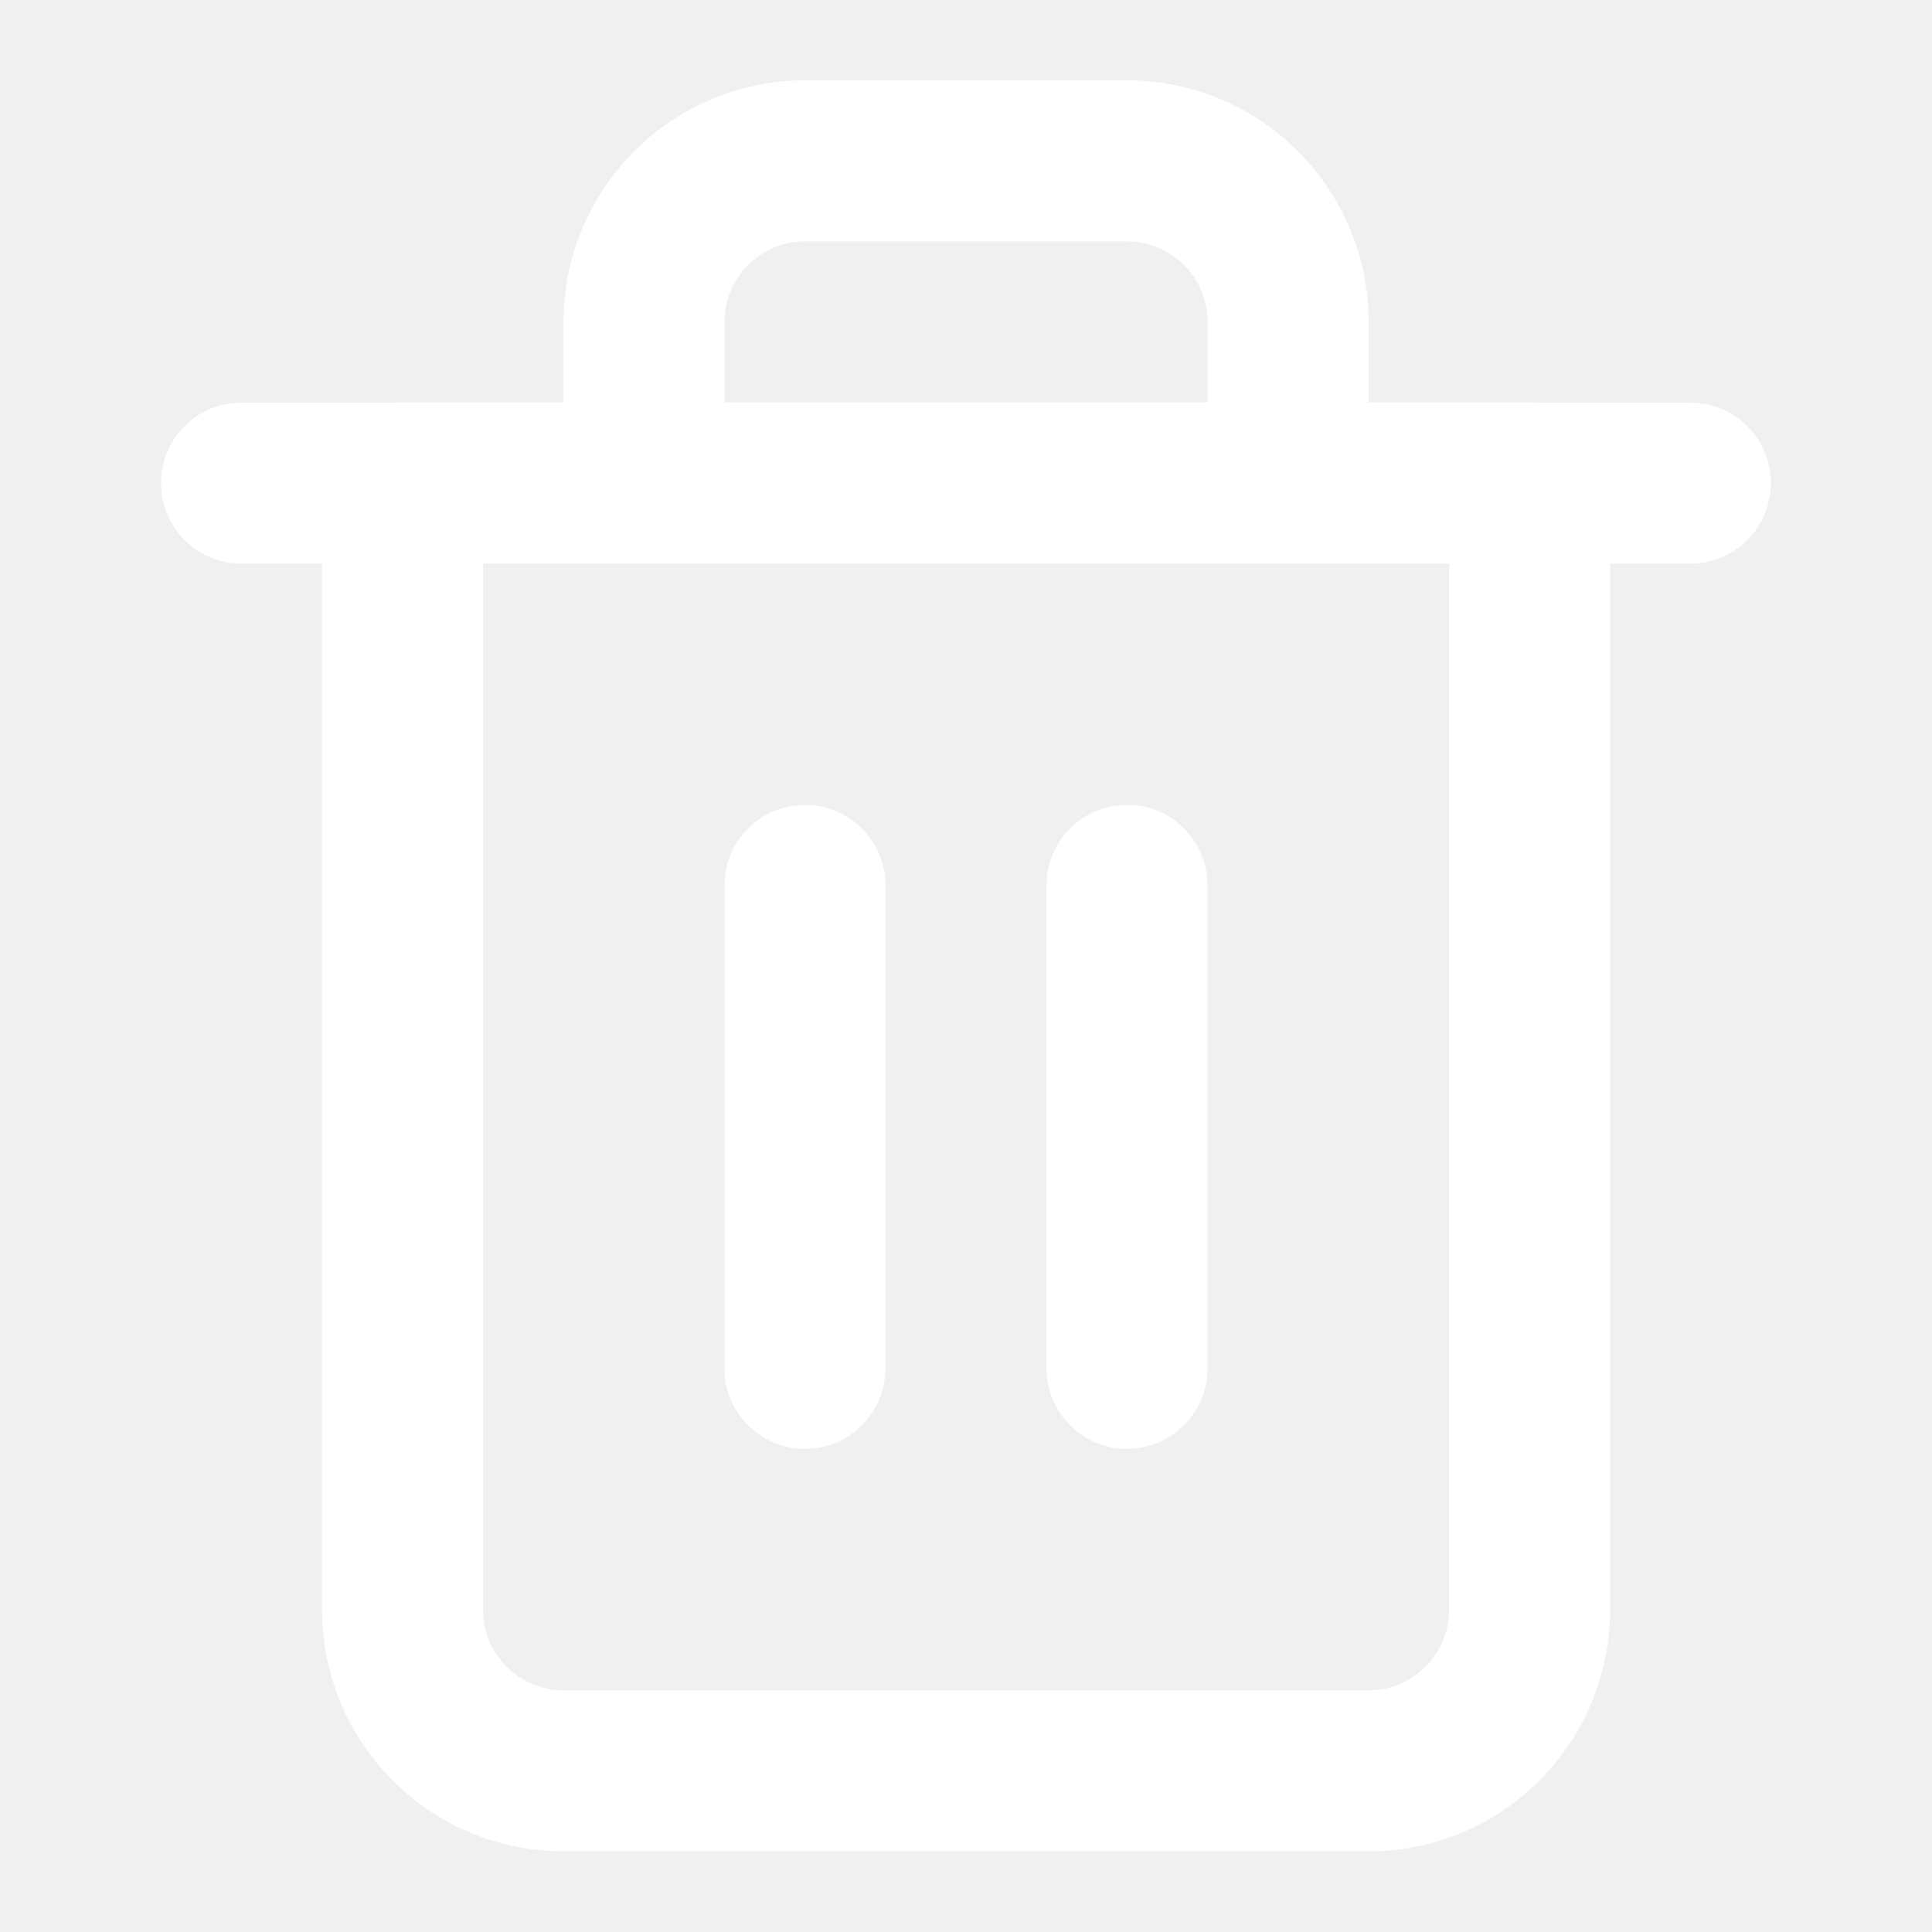
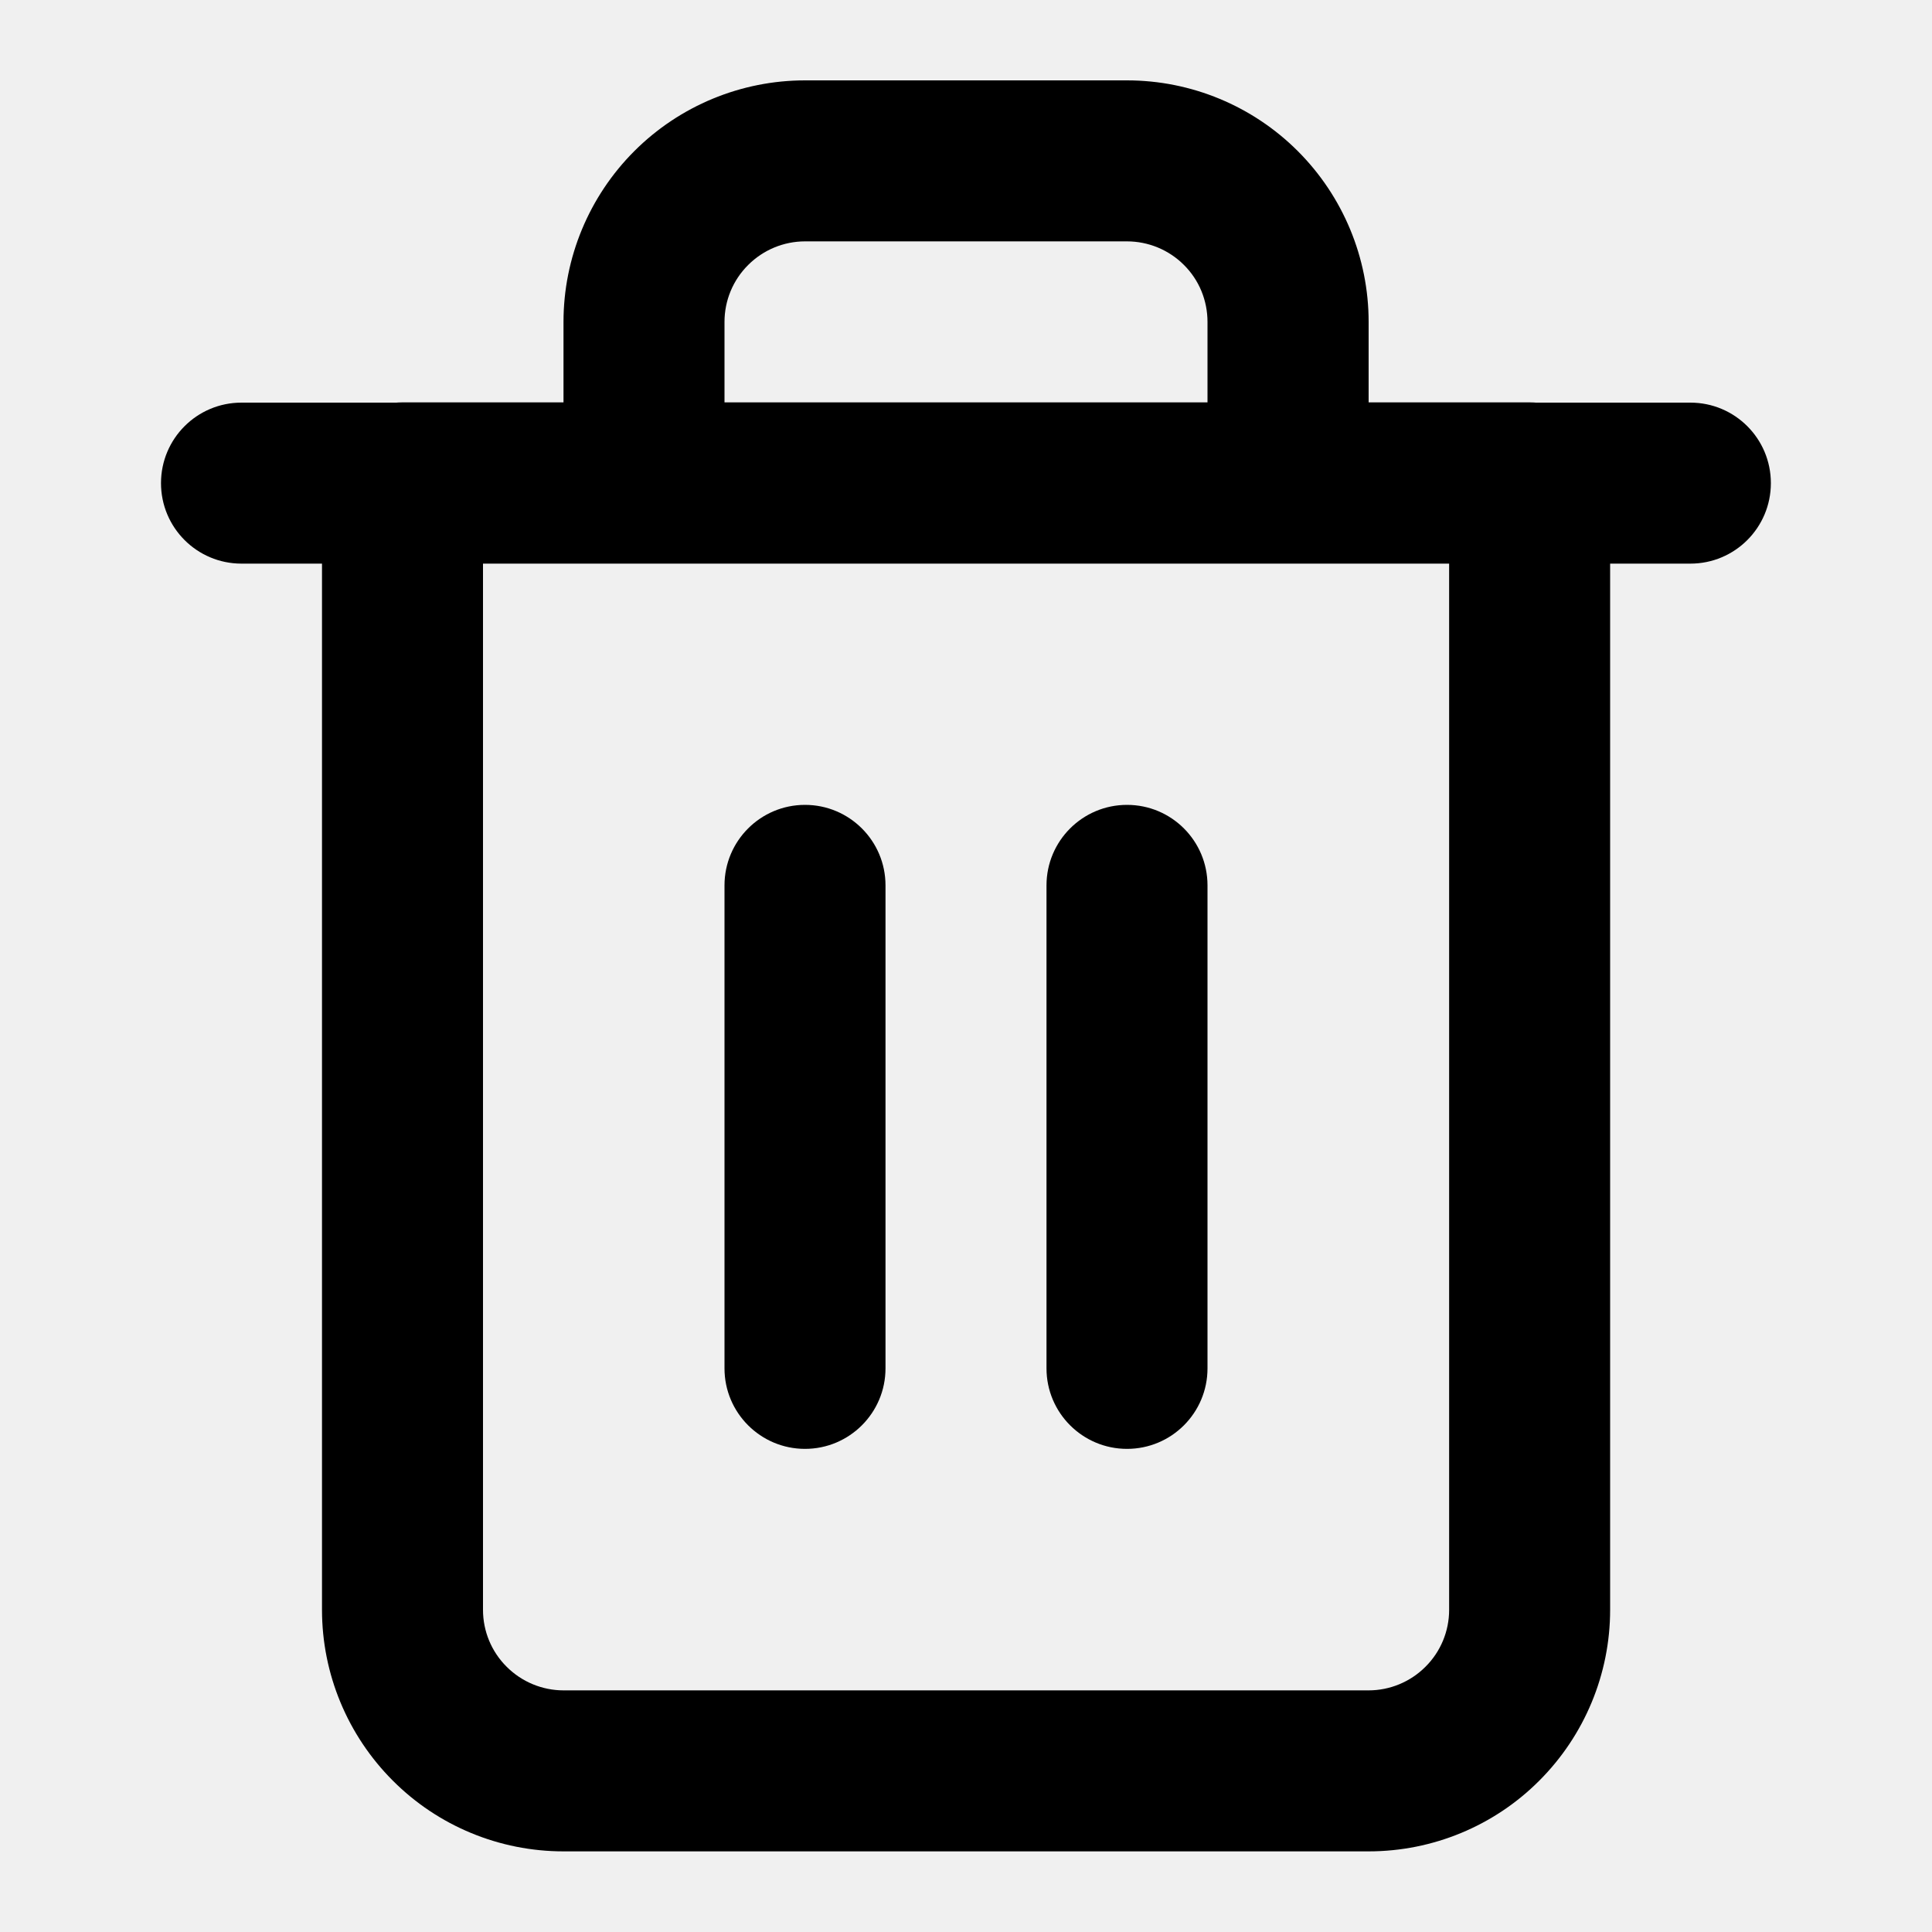
<svg xmlns="http://www.w3.org/2000/svg" width="15" height="15" viewBox="0 0 15 15" fill="none">
-   <path fill-rule="evenodd" clip-rule="evenodd" d="M1.25 3.751C1.25 3.406 1.529 3.126 1.875 3.126H13.124C13.47 3.126 13.749 3.406 13.749 3.751C13.749 4.096 13.47 4.376 13.124 4.376H1.875C1.529 4.376 1.25 4.096 1.25 3.751Z" fill="white" />
-   <path fill-rule="evenodd" clip-rule="evenodd" d="M6.25 1.874C6.085 1.874 5.926 1.94 5.809 2.057C5.691 2.174 5.625 2.333 5.625 2.499V3.124H9.375V2.499C9.375 2.333 9.31 2.174 9.192 2.057C9.075 1.94 8.916 1.874 8.75 1.874H6.25ZM10.626 3.124V2.499C10.626 2.002 10.428 1.525 10.076 1.173C9.725 0.822 9.248 0.624 8.75 0.624H6.25C5.753 0.624 5.276 0.822 4.925 1.173C4.573 1.525 4.375 2.002 4.375 2.499V3.124H3.125C2.78 3.124 2.5 3.404 2.5 3.749V12.499C2.5 12.996 2.698 13.473 3.05 13.825C3.401 14.177 3.878 14.374 4.375 14.374H10.626C11.123 14.374 11.6 14.177 11.951 13.825C12.303 13.473 12.501 12.996 12.501 12.499V3.749C12.501 3.404 12.221 3.124 11.876 3.124H10.626ZM3.75 4.374V12.499C3.75 12.665 3.816 12.824 3.934 12.941C4.051 13.058 4.21 13.124 4.375 13.124H10.626C10.791 13.124 10.95 13.058 11.067 12.941C11.185 12.824 11.251 12.665 11.251 12.499V4.374H3.75Z" fill="white" />
-   <path fill-rule="evenodd" clip-rule="evenodd" d="M8.75 6.249C9.096 6.249 9.375 6.529 9.375 6.874V10.624C9.375 10.969 9.096 11.249 8.75 11.249C8.405 11.249 8.125 10.969 8.125 10.624V6.874C8.125 6.529 8.405 6.249 8.75 6.249Z" fill="white" />
-   <path fill-rule="evenodd" clip-rule="evenodd" d="M6.25 6.249C6.595 6.249 6.875 6.529 6.875 6.874V10.624C6.875 10.969 6.595 11.249 6.25 11.249C5.905 11.249 5.625 10.969 5.625 10.624V6.874C5.625 6.529 5.905 6.249 6.25 6.249Z" fill="white" />
+   <path fill-rule="evenodd" clip-rule="evenodd" d="M1.25 3.751C1.25 3.406 1.529 3.126 1.875 3.126H13.124C13.47 3.126 13.749 3.406 13.749 3.751C13.749 4.096 13.47 4.376 13.124 4.376H1.875C1.529 4.376 1.25 4.096 1.25 3.751Z" fill="currentColor" />
+   <path fill-rule="evenodd" clip-rule="evenodd" d="M6.25 1.874C6.085 1.874 5.926 1.94 5.809 2.057C5.691 2.174 5.625 2.333 5.625 2.499V3.124H9.375V2.499C9.375 2.333 9.31 2.174 9.192 2.057C9.075 1.94 8.916 1.874 8.75 1.874H6.25ZM10.626 3.124V2.499C10.626 2.002 10.428 1.525 10.076 1.173C9.725 0.822 9.248 0.624 8.75 0.624H6.25C5.753 0.624 5.276 0.822 4.925 1.173C4.573 1.525 4.375 2.002 4.375 2.499V3.124H3.125C2.78 3.124 2.5 3.404 2.5 3.749V12.499C2.5 12.996 2.698 13.473 3.05 13.825C3.401 14.177 3.878 14.374 4.375 14.374H10.626C11.123 14.374 11.6 14.177 11.951 13.825C12.303 13.473 12.501 12.996 12.501 12.499V3.749C12.501 3.404 12.221 3.124 11.876 3.124H10.626ZM3.75 4.374V12.499C3.75 12.665 3.816 12.824 3.934 12.941C4.051 13.058 4.21 13.124 4.375 13.124H10.626C10.791 13.124 10.95 13.058 11.067 12.941C11.185 12.824 11.251 12.665 11.251 12.499V4.374H3.75Z" fill="currentColor" />
+   <path fill-rule="evenodd" clip-rule="evenodd" d="M8.75 6.249C9.096 6.249 9.375 6.529 9.375 6.874V10.624C9.375 10.969 9.096 11.249 8.75 11.249C8.405 11.249 8.125 10.969 8.125 10.624V6.874C8.125 6.529 8.405 6.249 8.75 6.249Z" fill="currentColor" />
+   <path fill-rule="evenodd" clip-rule="evenodd" d="M6.25 6.249C6.595 6.249 6.875 6.529 6.875 6.874V10.624C6.875 10.969 6.595 11.249 6.25 11.249C5.905 11.249 5.625 10.969 5.625 10.624V6.874C5.625 6.529 5.905 6.249 6.25 6.249Z" fill="currentColor" />
</svg>
